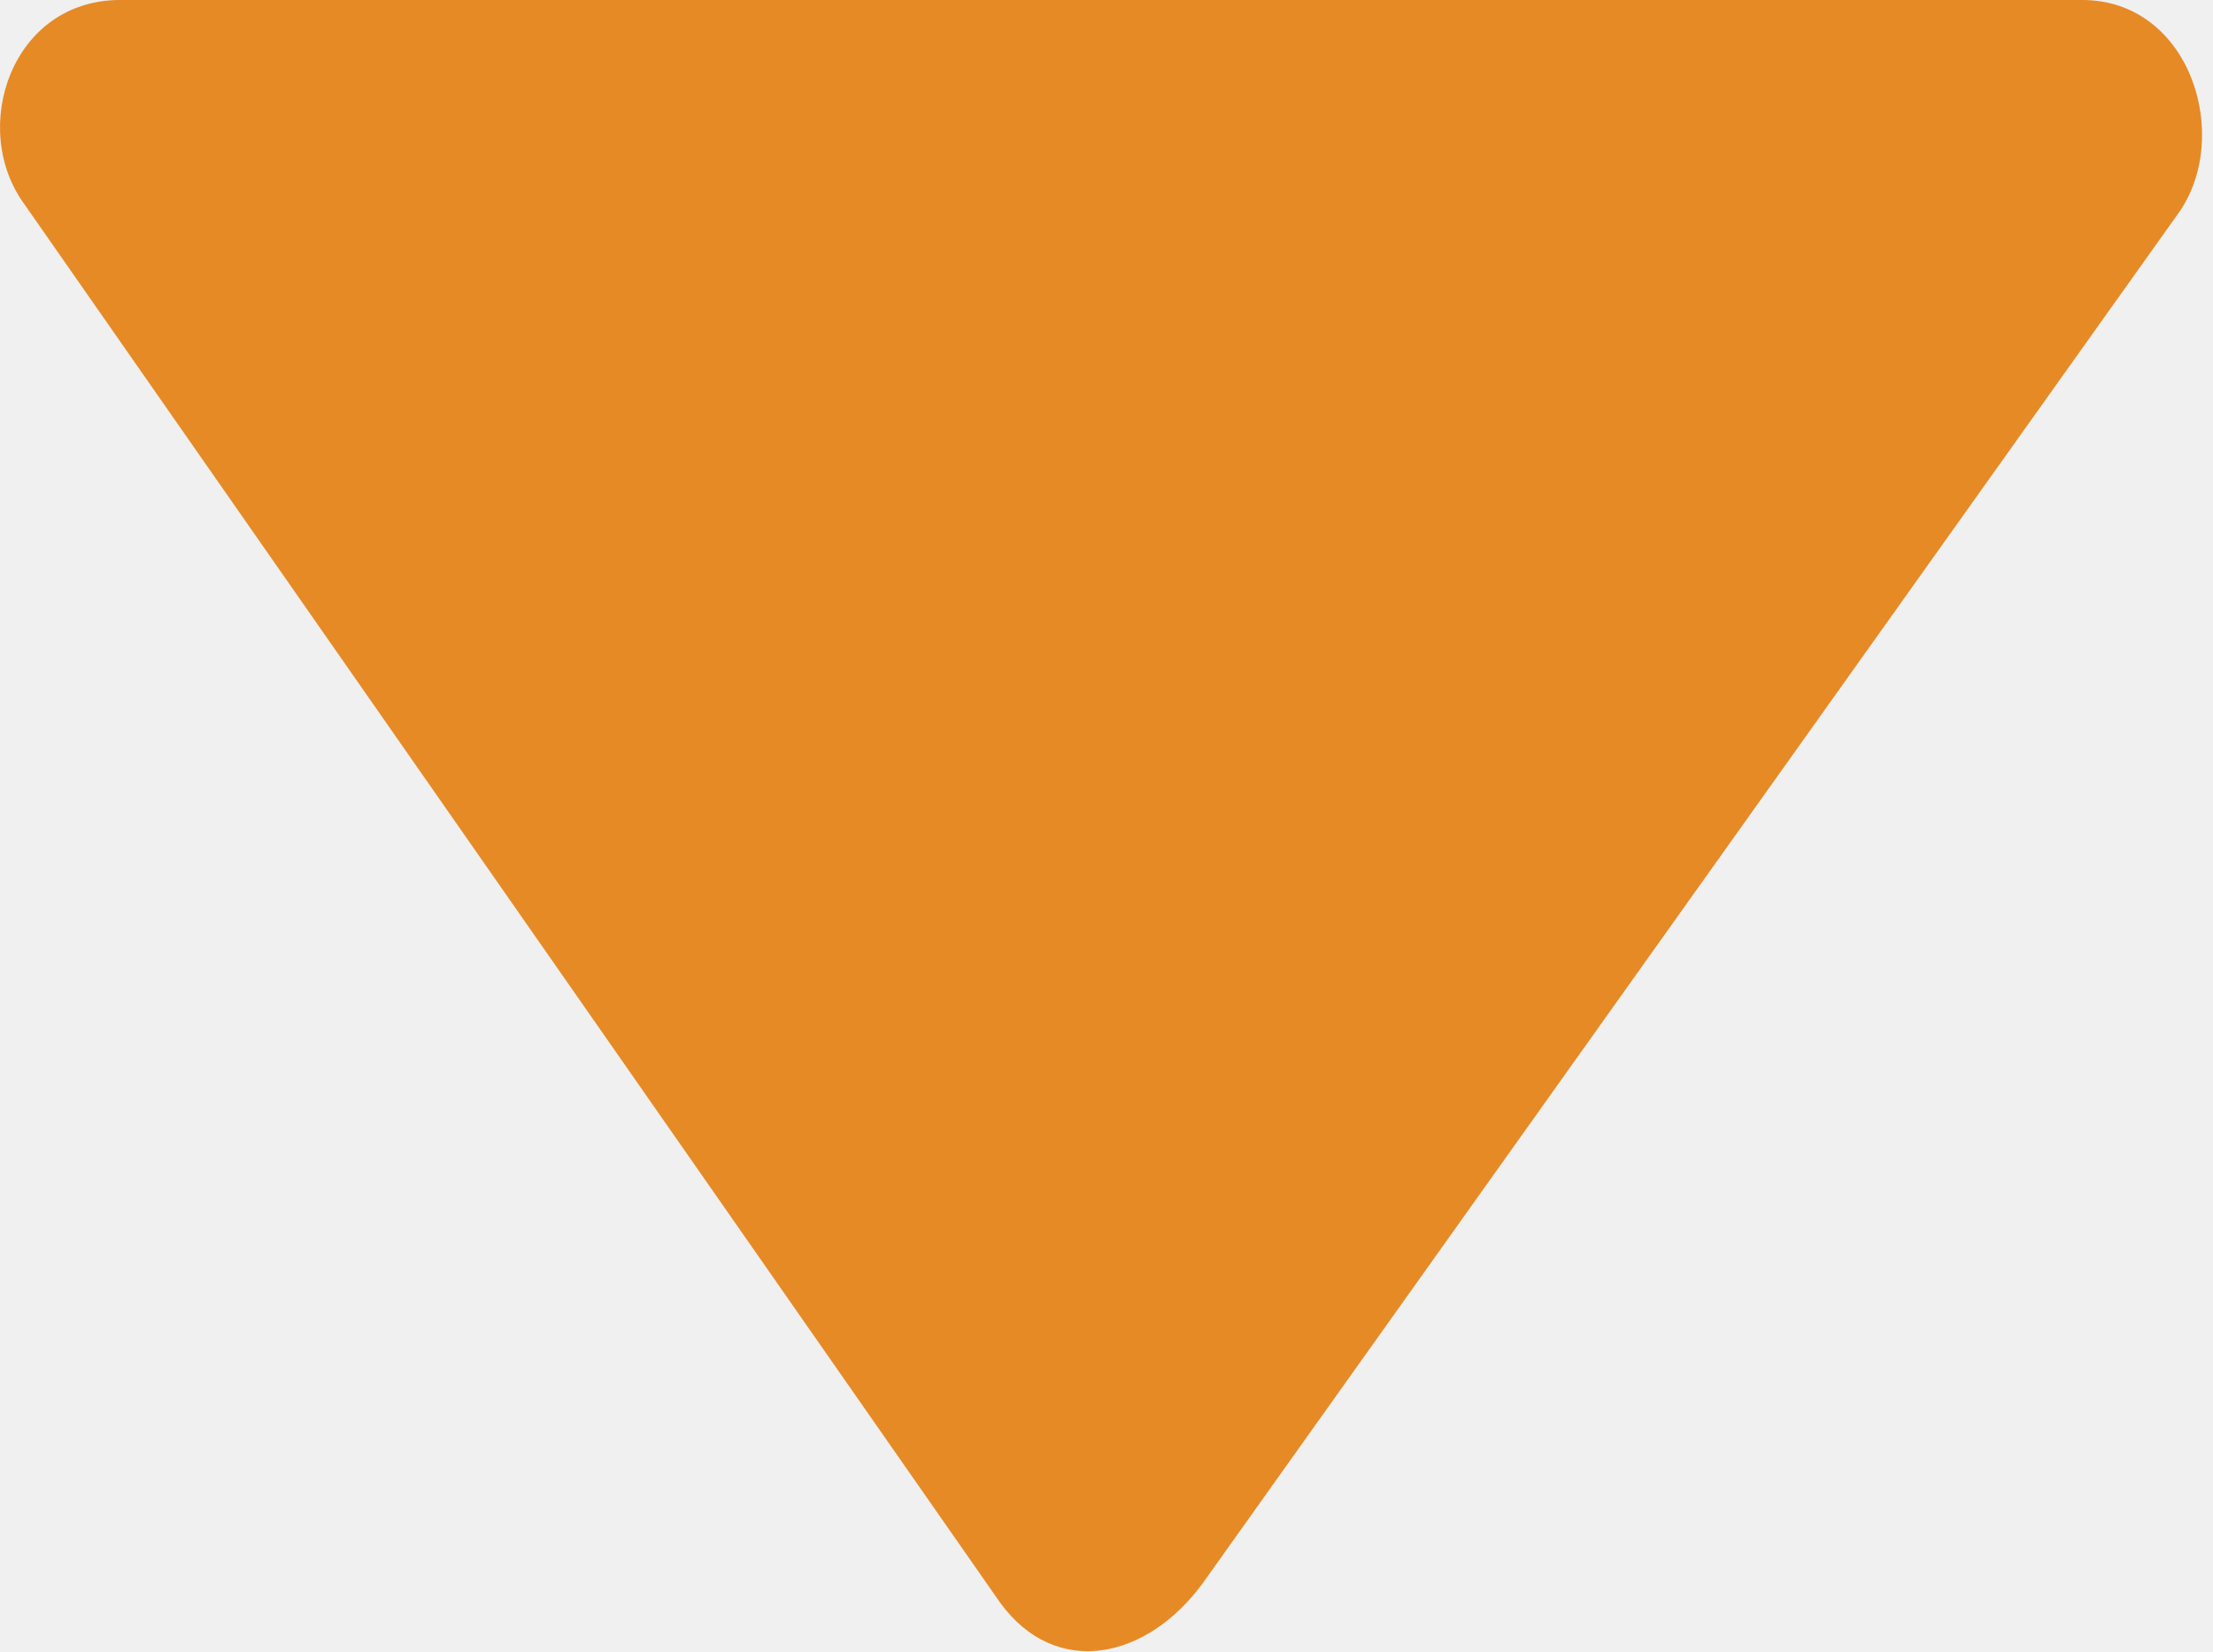
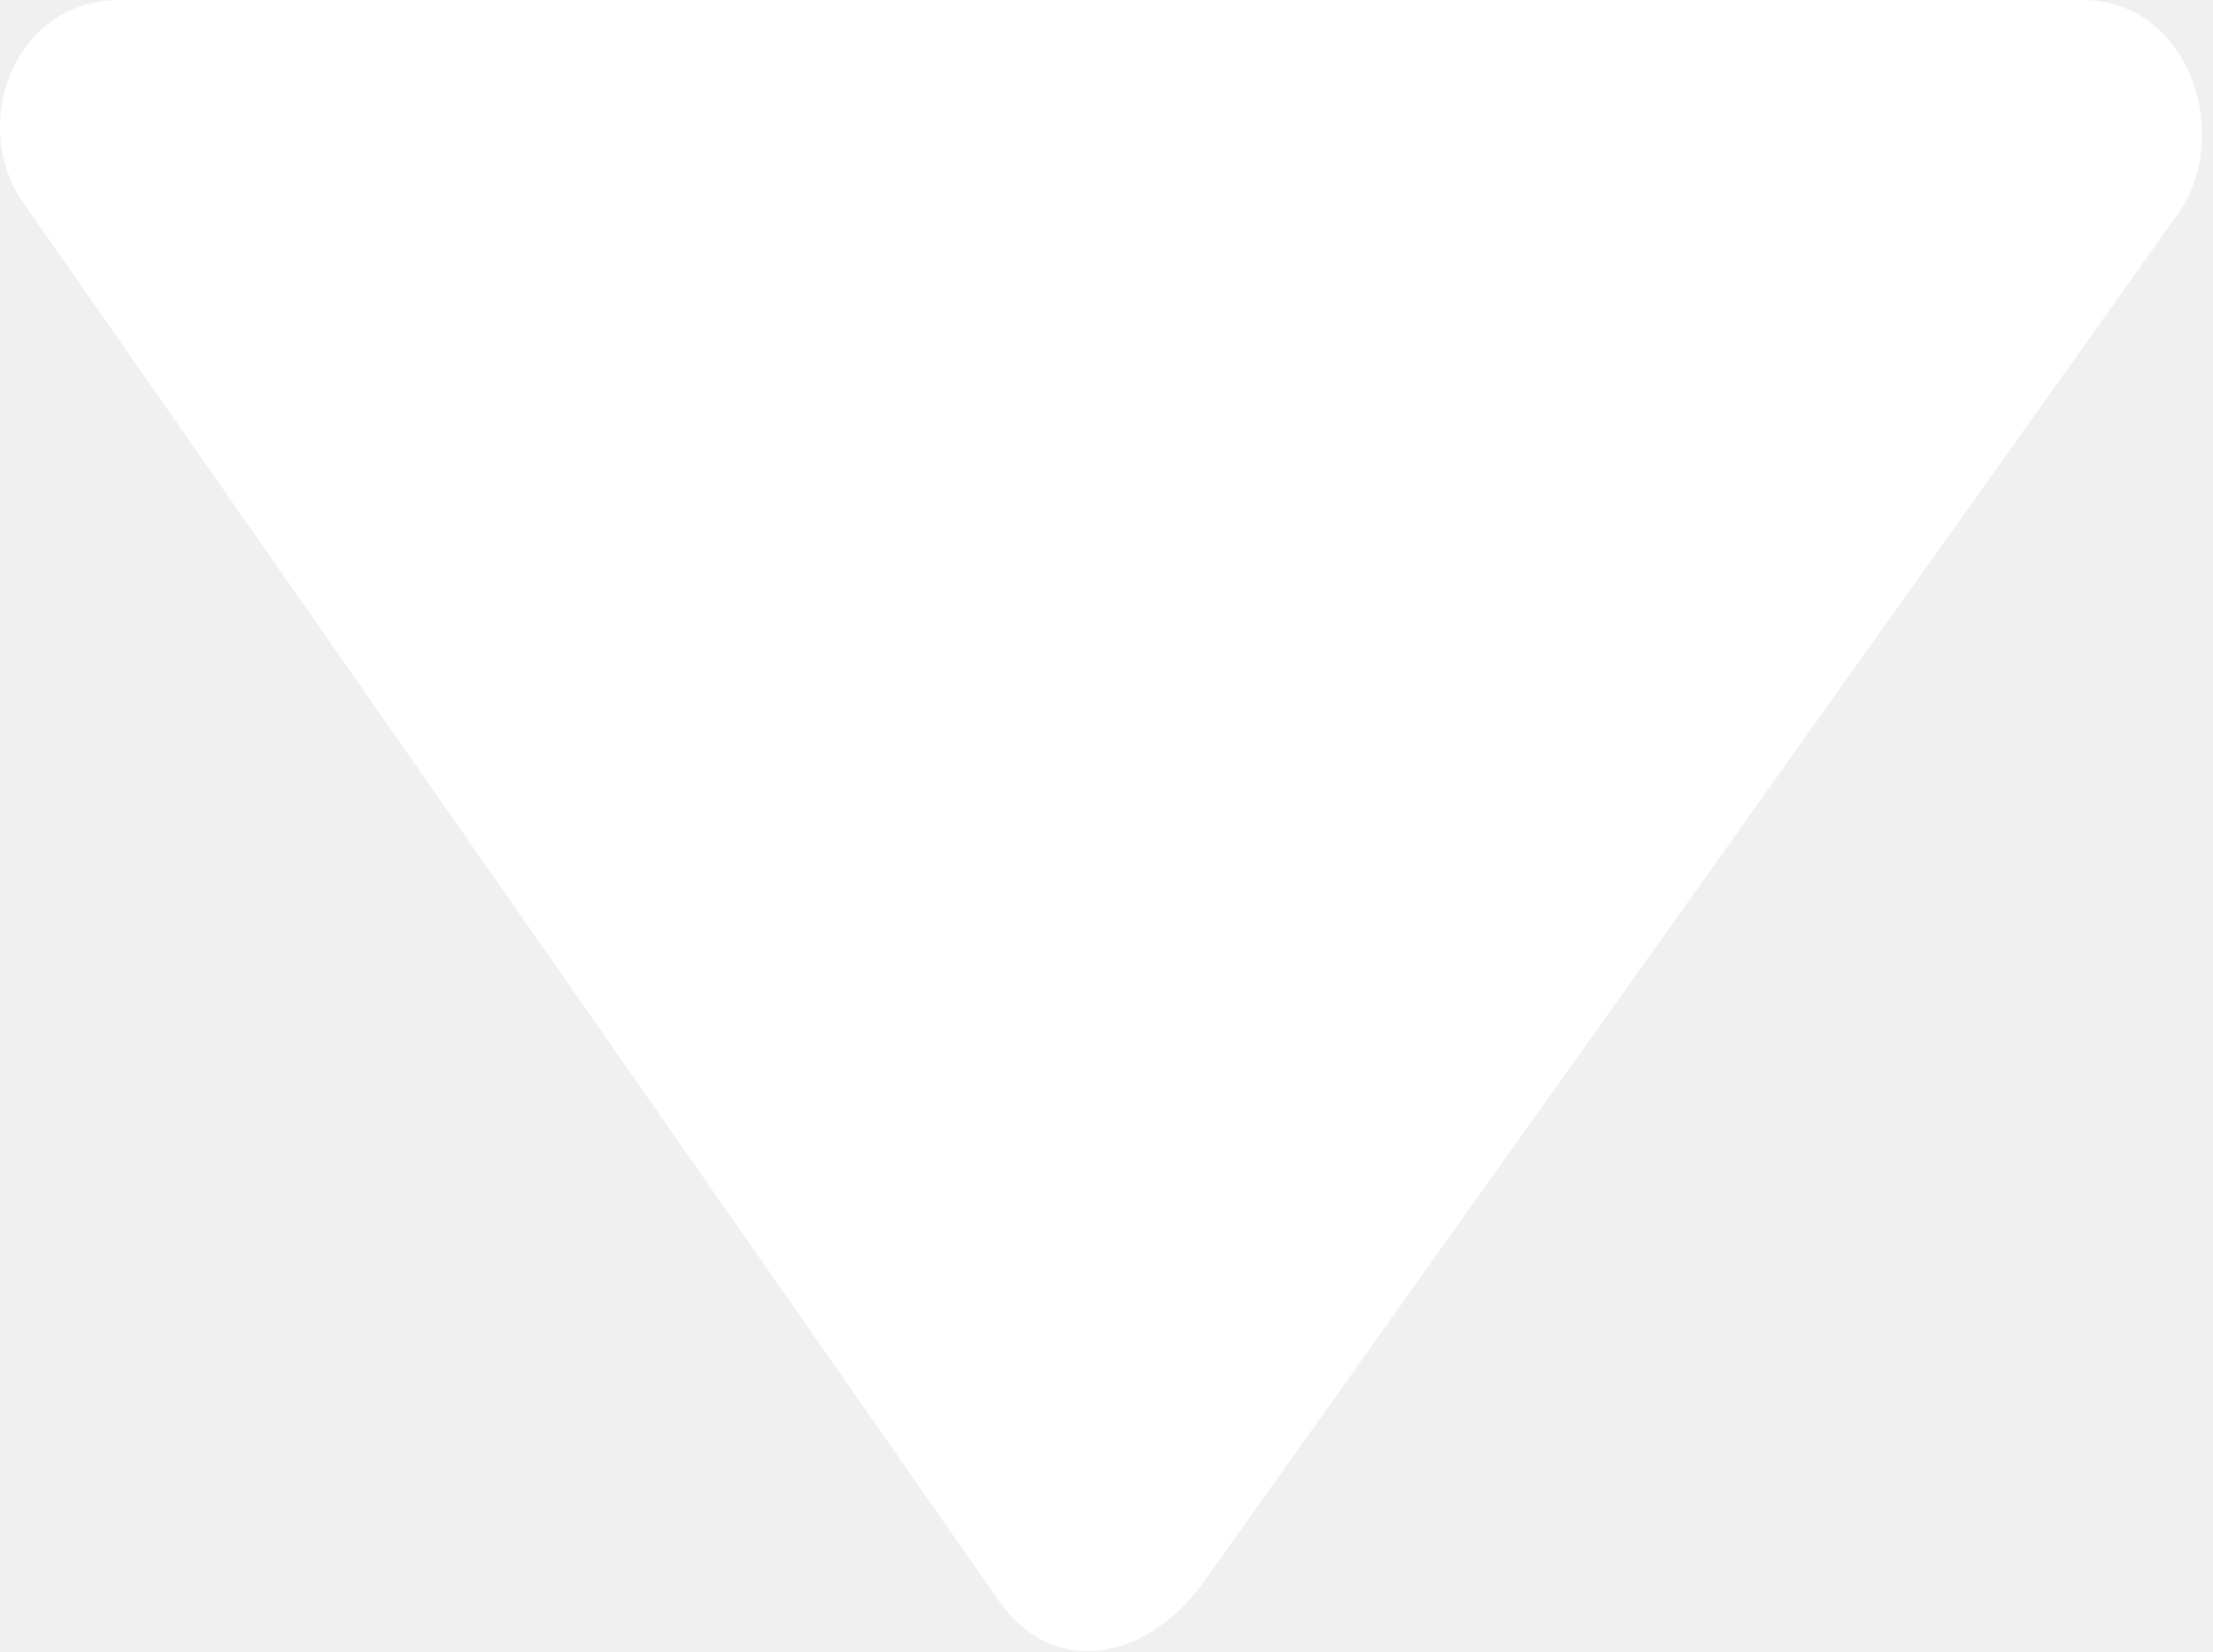
<svg xmlns="http://www.w3.org/2000/svg" width="100%" height="100%" viewBox="0 0 67 50" version="1.1" xml:space="preserve" style="fill-rule:evenodd;clip-rule:evenodd;stroke-linejoin:round;stroke-miterlimit:1.414;">
  <g transform="matrix(1,0,0,1,-3389.31,-343.717)">
    <g transform="matrix(8.33333,0,0,8.33333,0,0)">
-       <path d="M407.154,41.246L414.282,41.246C414.677,41.246 414.83,41.746 414.63,42.023L411.085,47C410.882,47.275 410.553,47.345 410.351,47.068L406.806,41.988C406.604,41.712 406.759,41.246 407.154,41.246" style="fill:#e68a26;" />
+       <path d="M407.154,41.246L414.282,41.246C414.677,41.246 414.83,41.746 414.63,42.023L411.085,47C410.882,47.275 410.553,47.345 410.351,47.068L406.806,41.988C406.604,41.712 406.759,41.246 407.154,41.246" style="fill:#fff;" />
    </g>
  </g>
</svg>
